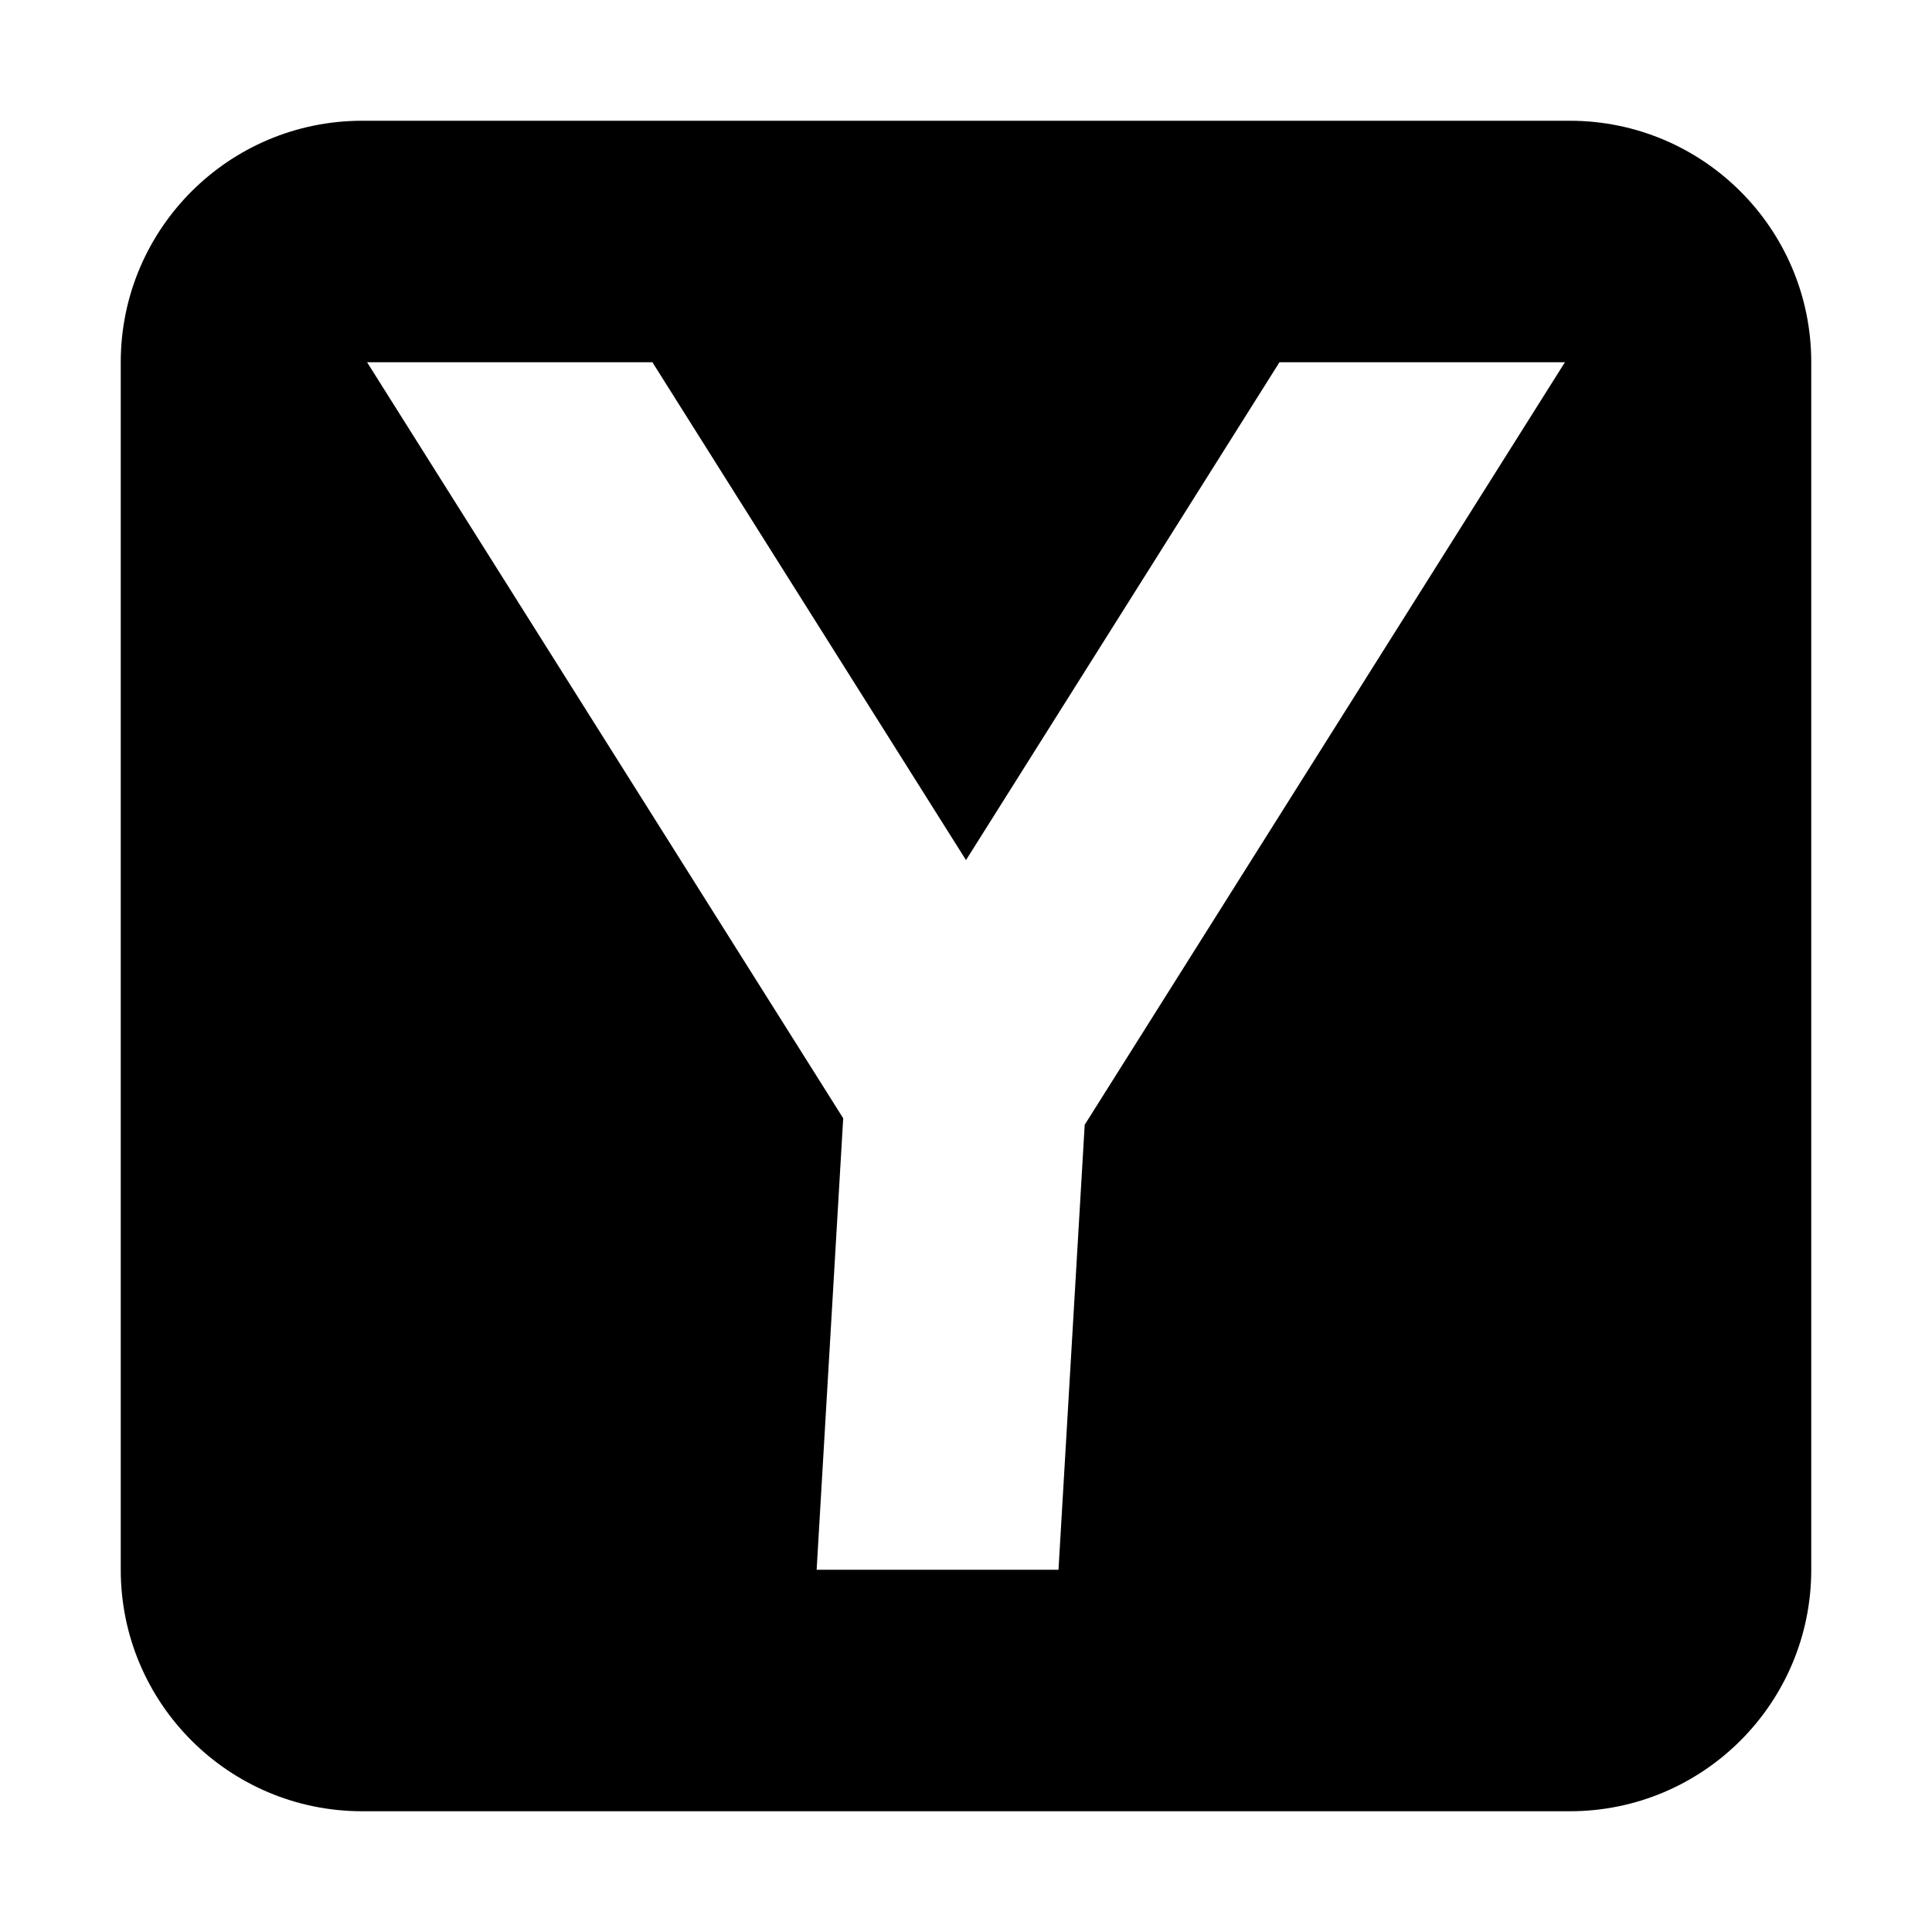
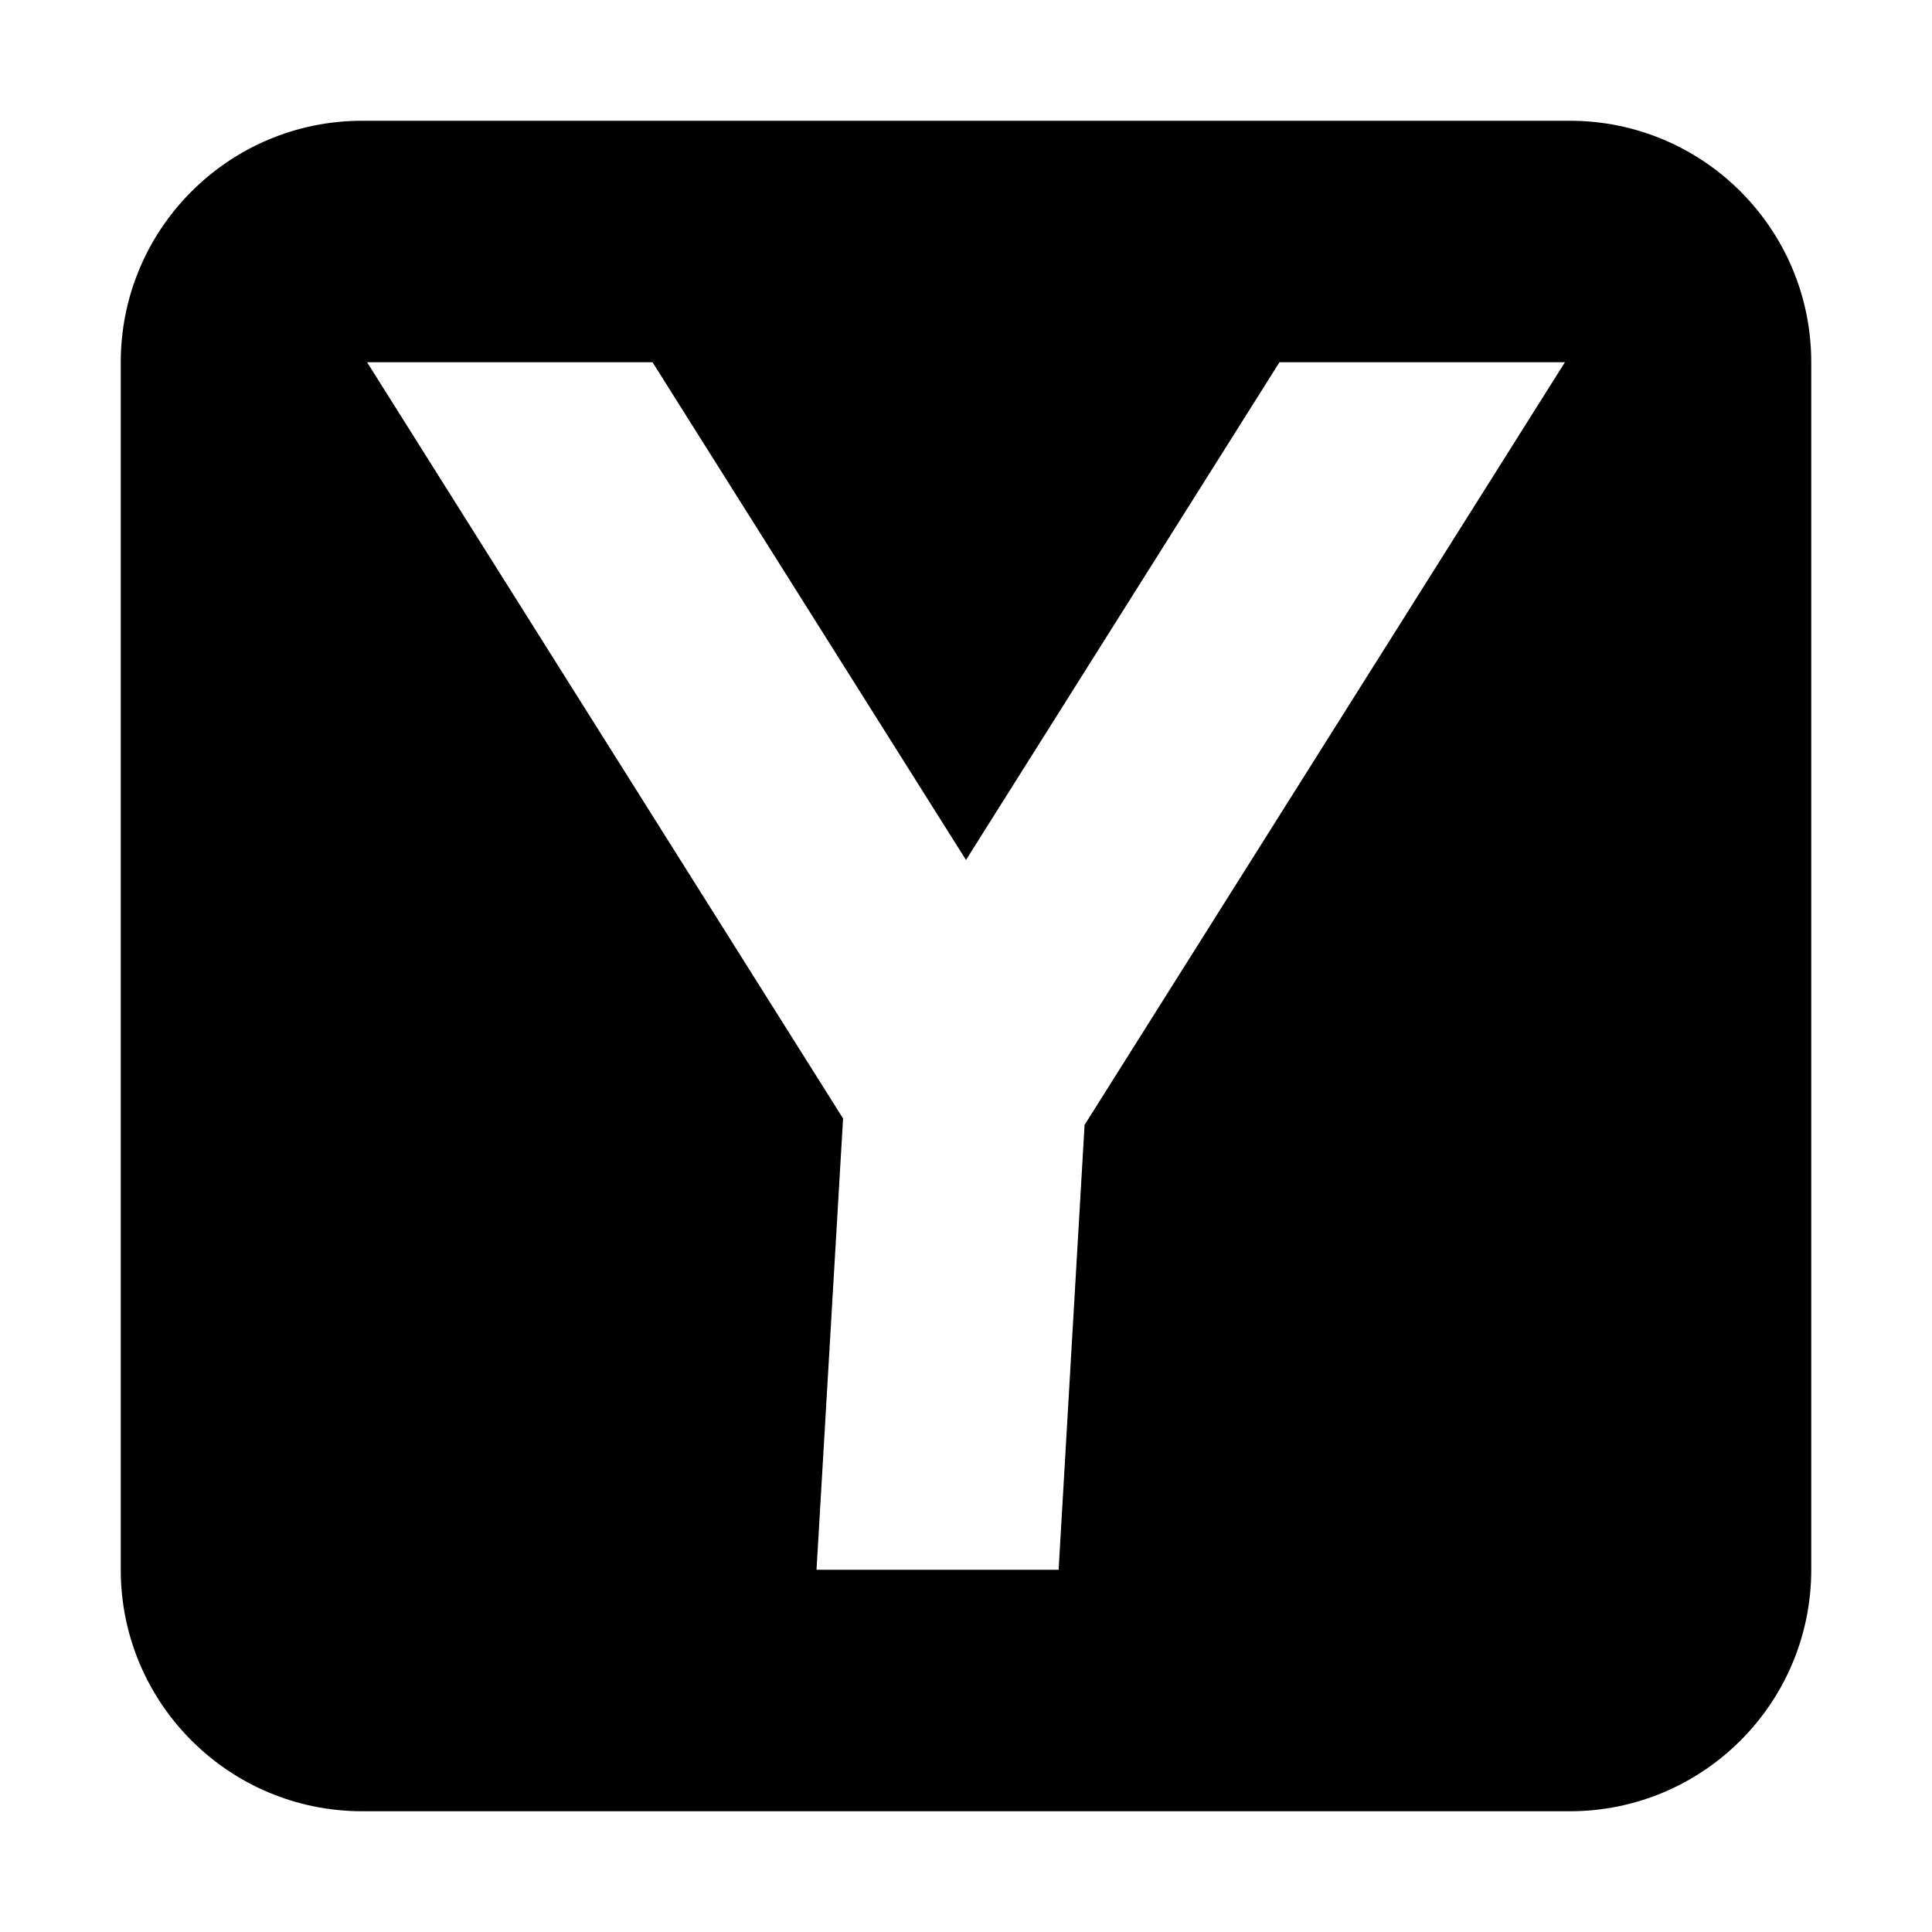
<svg xmlns="http://www.w3.org/2000/svg" fill="currentColor" class="ai" viewBox="0 0 16 16">
-   <path fill-rule="evenodd" d="M3 1a2 2 0 0 0-2 2v10a2 2 0 0 0 2 2h10a2 2 0 0 0 2-2V3a2 2 0 0 0-2-2zm3.983 8.261L3.04 3h2.363L8 7.123 10.596 3h2.364L8.983 9.315 8.766 13H6.763z" />
+   <path d="M13 1a2 2 0 0 1 2 2v10a2 2 0 0 1-2 2H3a2 2 0 0 1-2-2V3a2 2 0 0 1 2-2zM3.04 3l3.942 6.263L6.762 13h2.005l.215-3.684L12.96 3h-2.364L8 7.122 5.404 3z" />
</svg>
